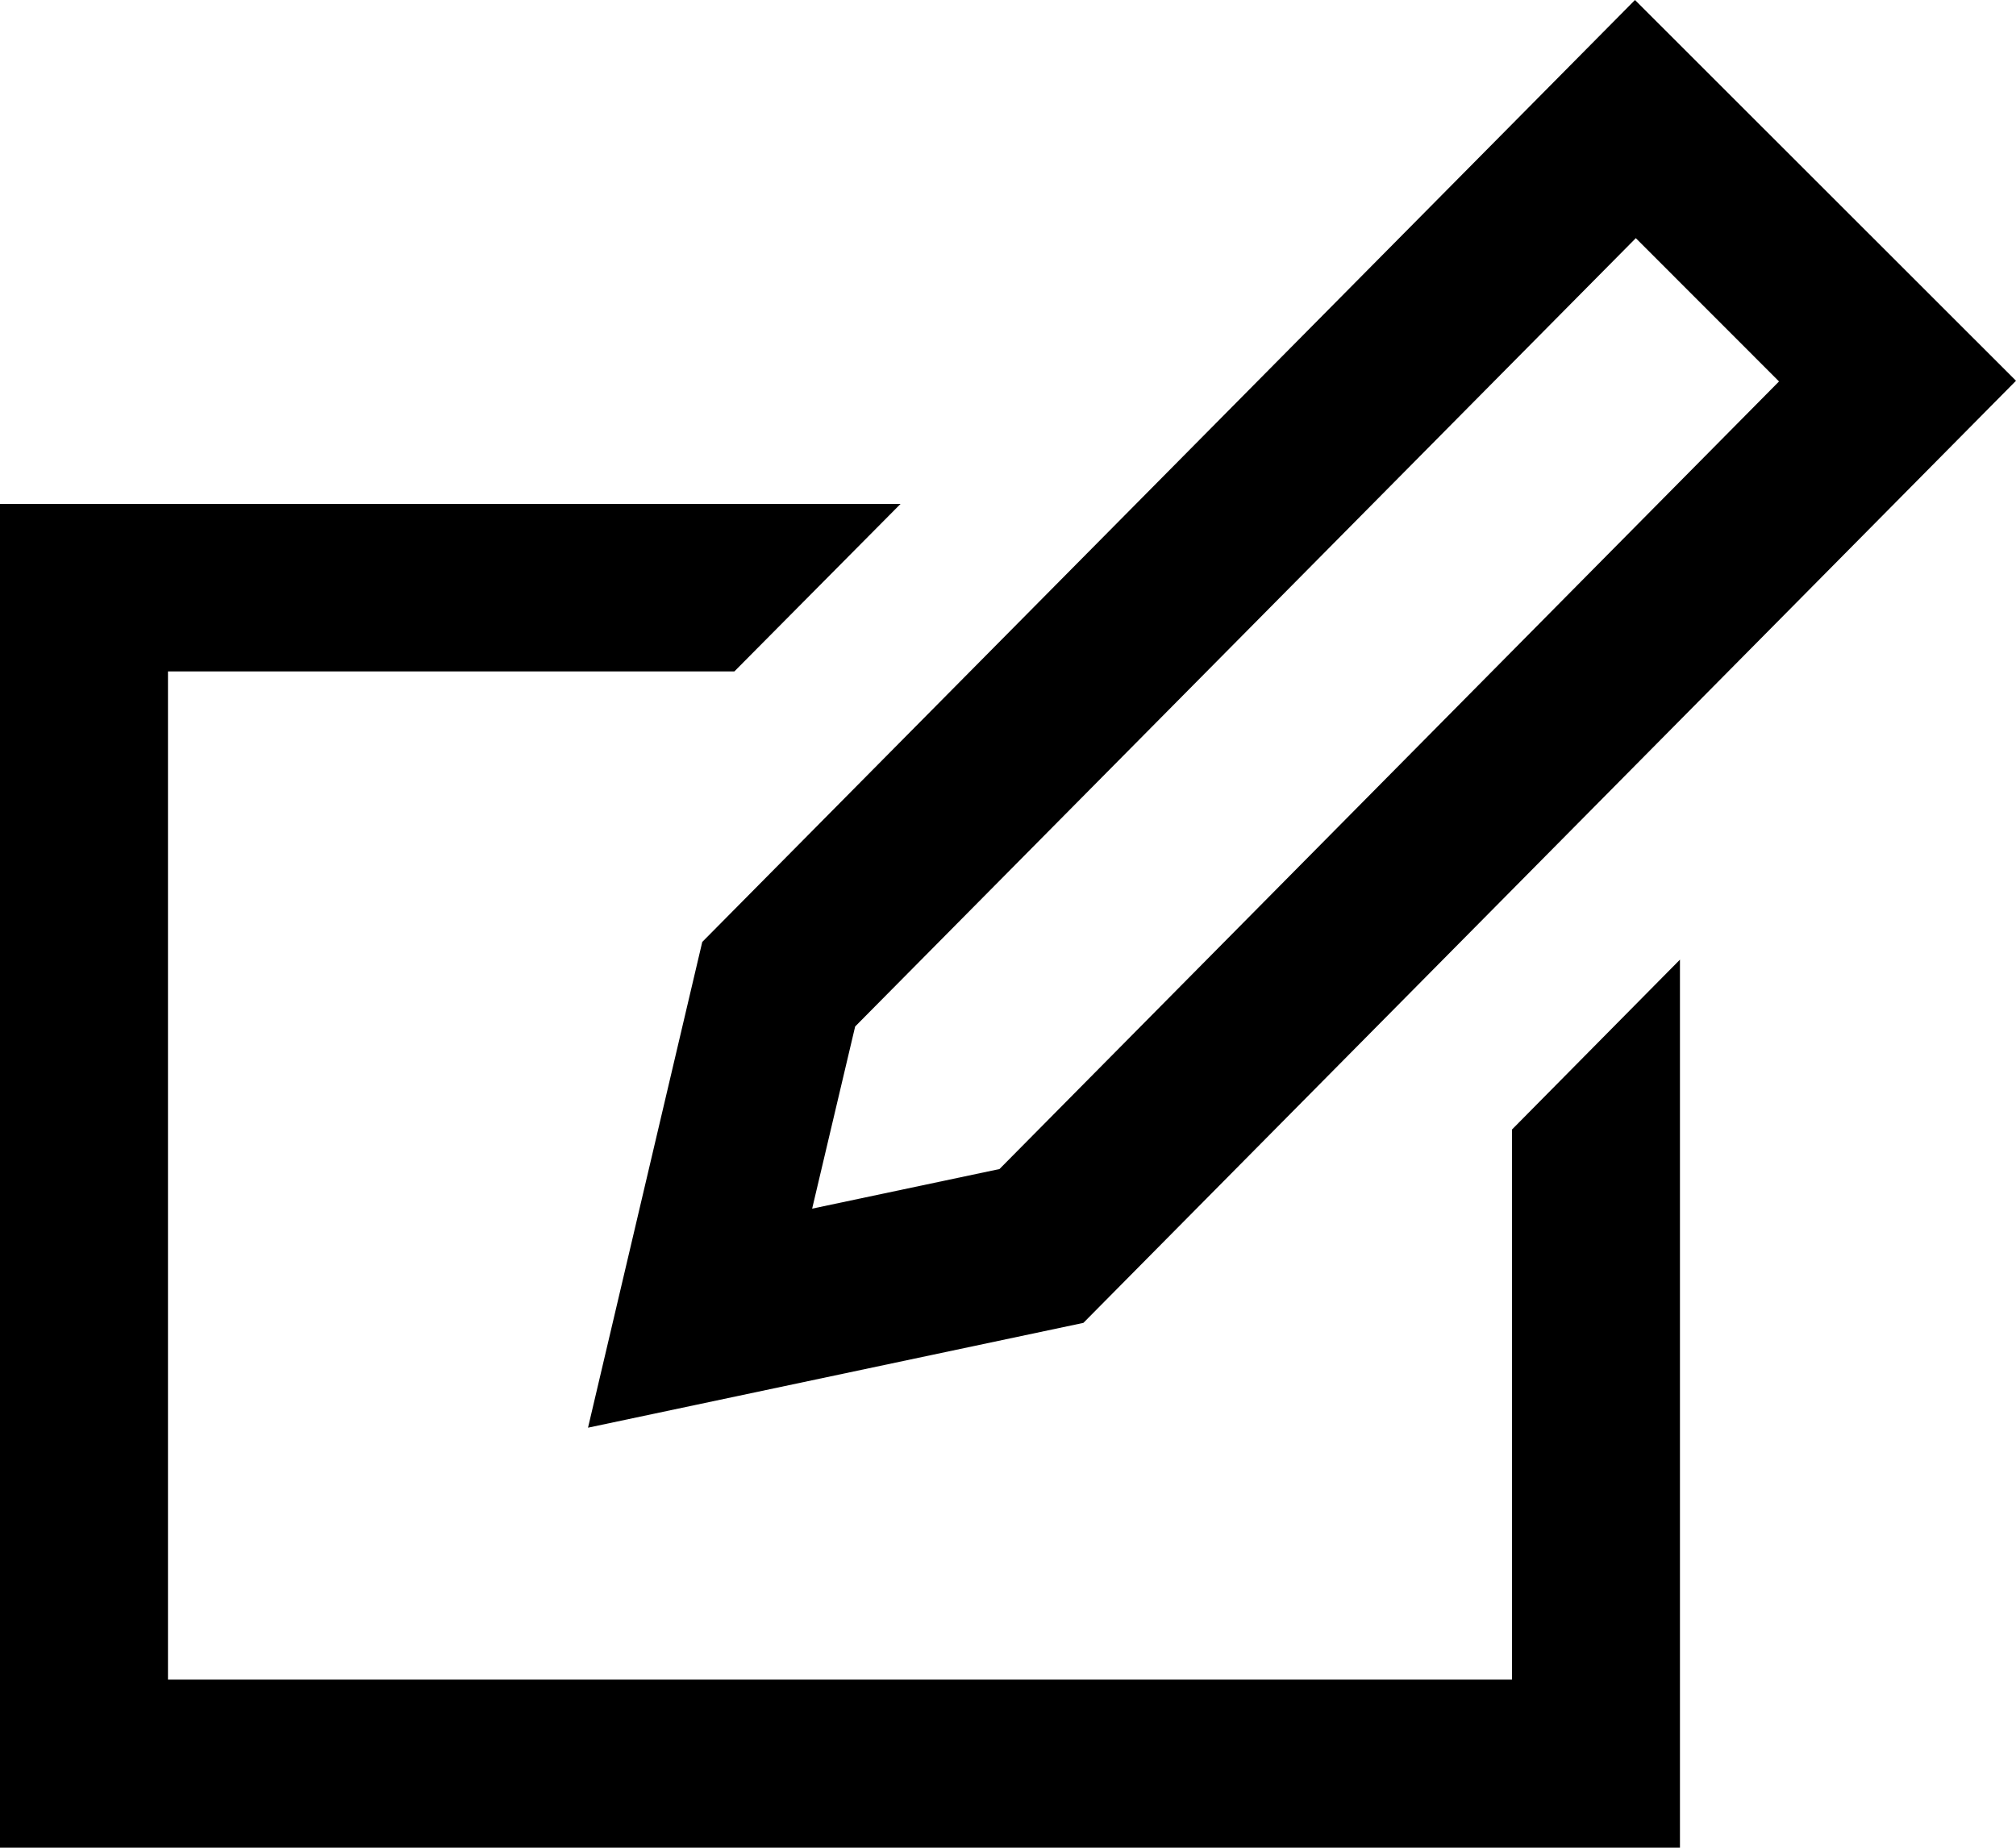
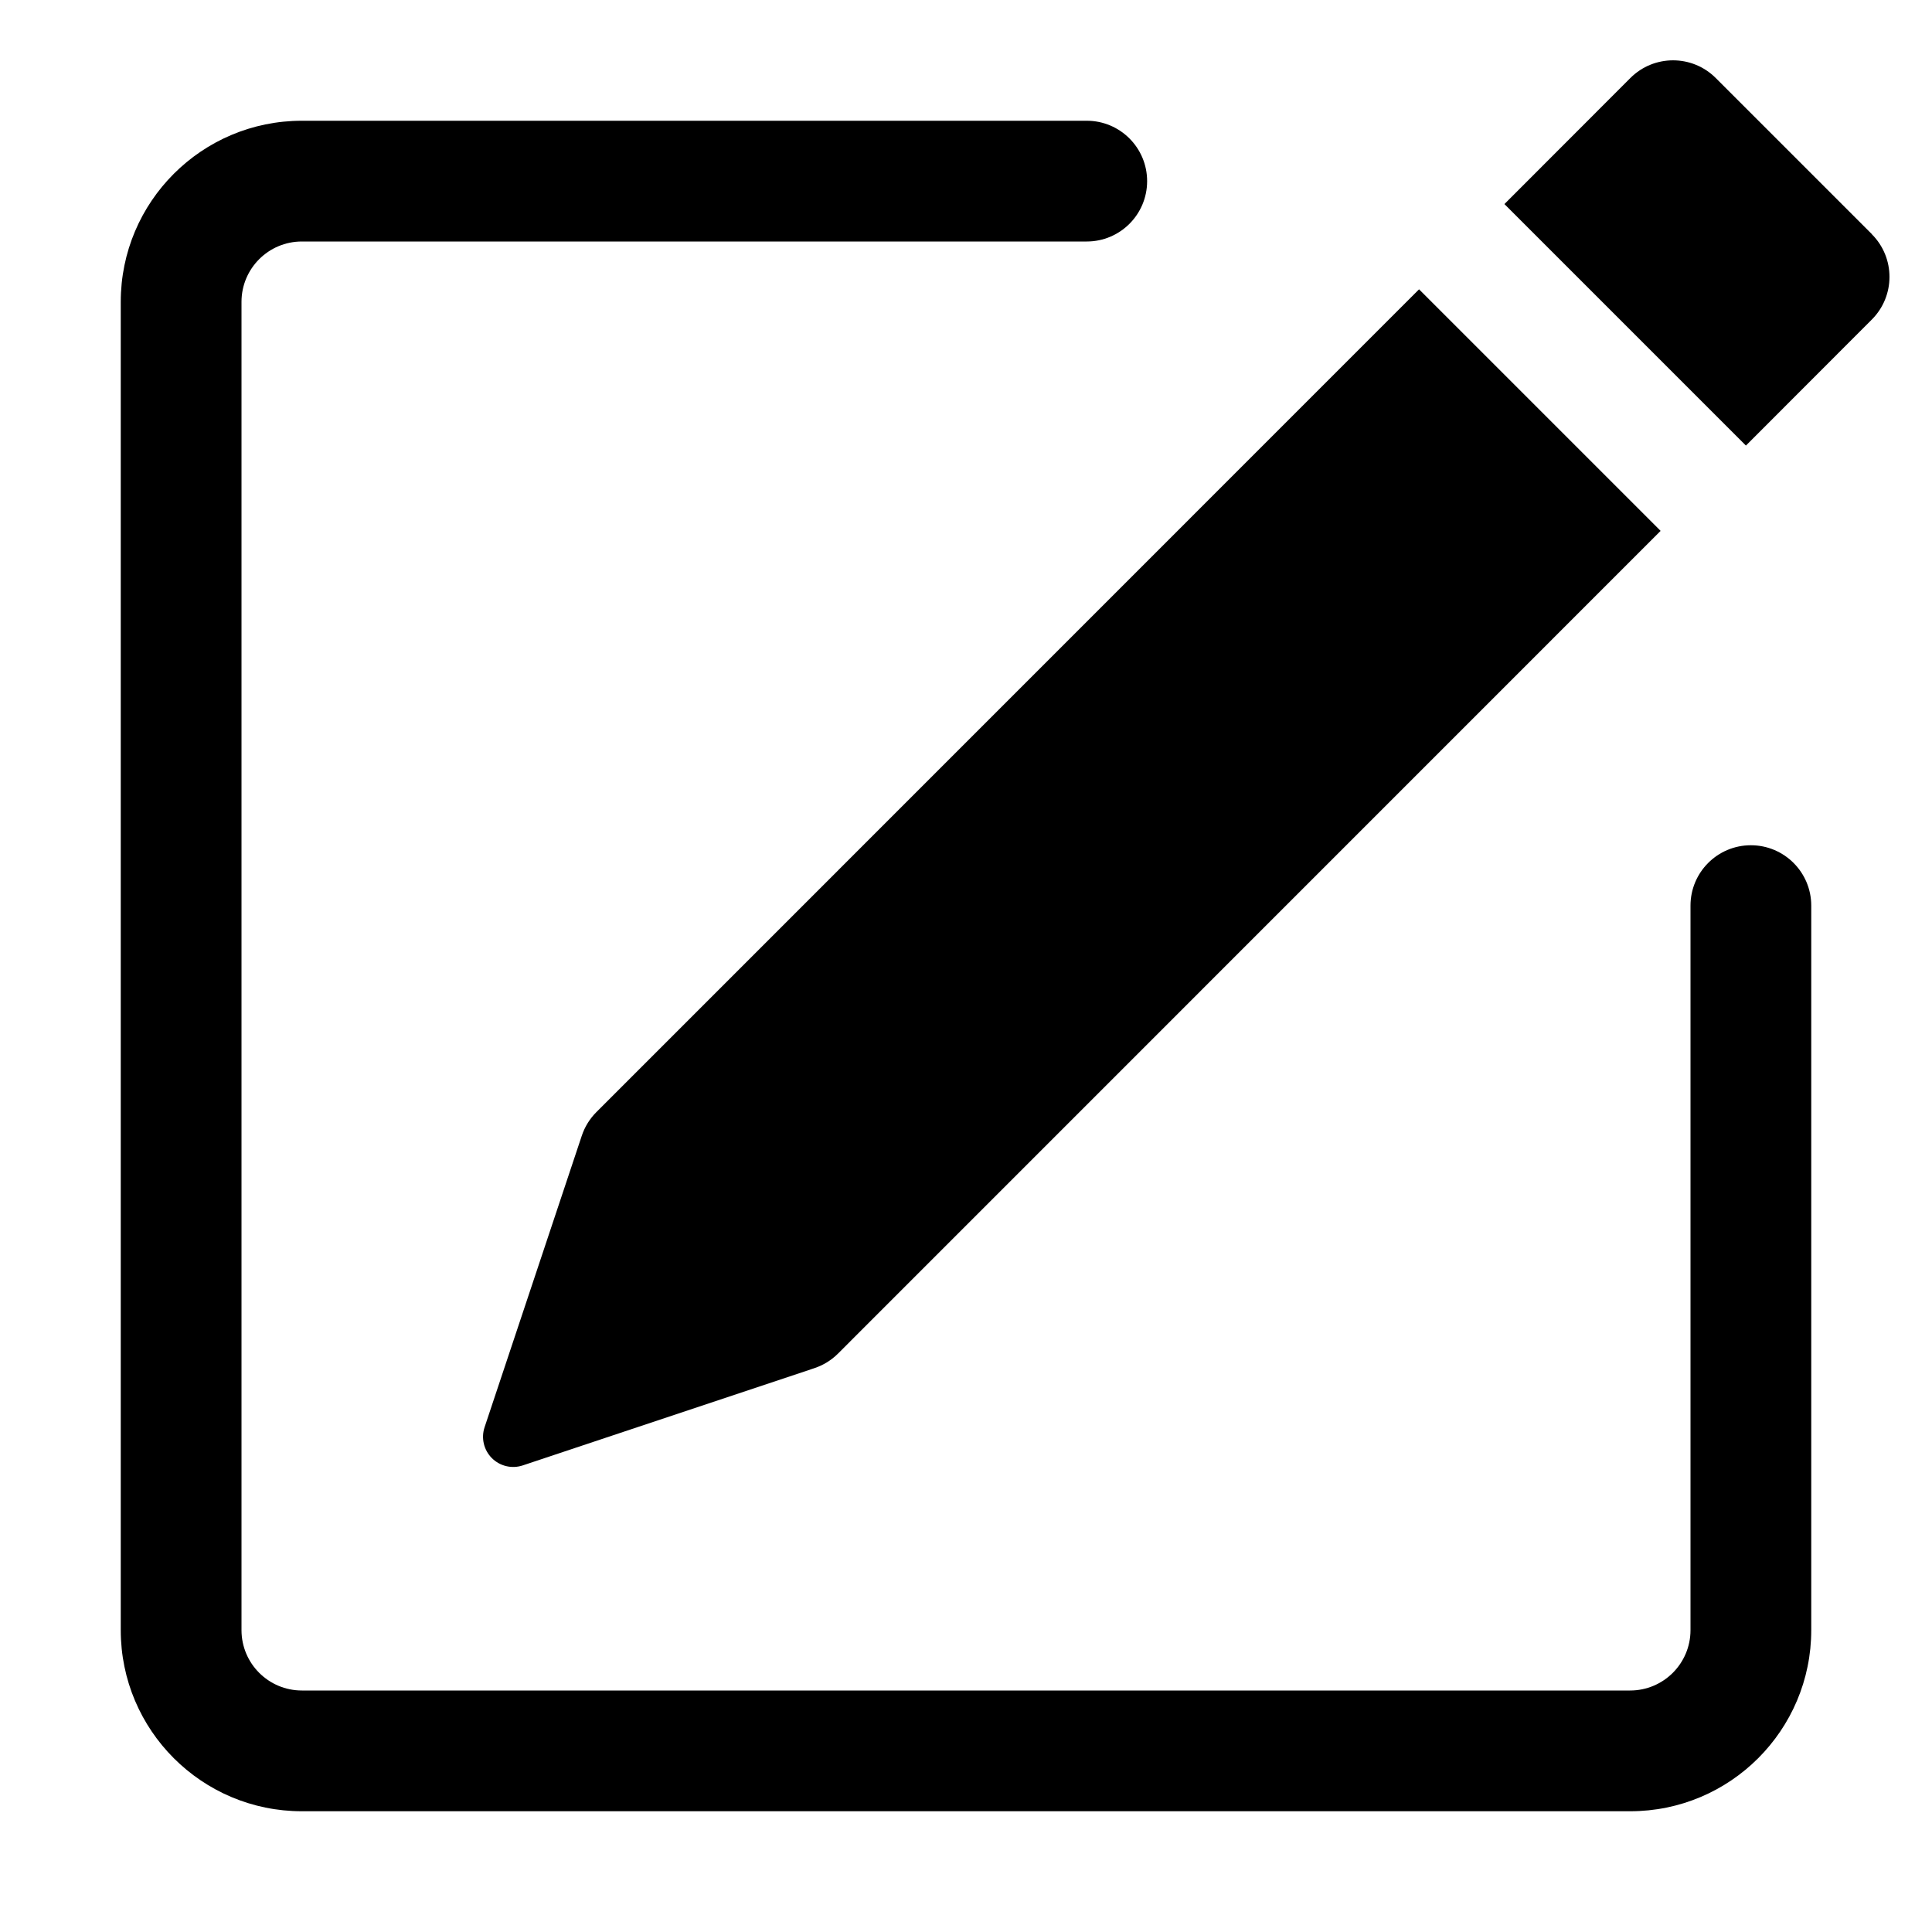
- <svg xmlns="http://www.w3.org/2000/svg" height="18.988" viewBox="0 0 20.715 18.988" width="20.715">
-   <path d="m15.536 12.608v5.653h-13.81v-10.361h5.82l1.707-1.721h-9.253v13.809h17.262v-9.126zm1.271-9.162 1.473 1.474-8.01 8.094-1.925.407.442-1.872 8.02-8.1zm-.007-2.446-9.584 9.68-1.174 4.992 5.09-1.077 9.583-9.682z" fill="currentColor" transform="translate(0 -1)" />
+ <svg xmlns="http://www.w3.org/2000/svg" width="16" height="16" fill="currentColor" class="bi bi-pencil-square" viewBox="0 0 16 16">
+   <path d="M15.502 1.94a.5.5 0 0 1 0 .706L14.459 3.69l-2-2L13.502.646a.5.5 0 0 1 .707 0l1.293 1.293zm-1.75 2.456-2-2L4.939 9.21a.5.5 0 0 0-.121.196l-.805 2.414a.25.25 0 0 0 .316.316l2.414-.805a.5.5 0 0 0 .196-.12l6.813-6.814z" />
+   <path fill-rule="evenodd" d="M1 13.5A1.5 1.5 0 0 0 2.5 15h11a1.5 1.5 0 0 0 1.5-1.5v-6a.5.5 0 0 0-1 0v6a.5.5 0 0 1-.5.5h-11a.5.5 0 0 1-.5-.5v-11a.5.5 0 0 1 .5-.5H9a.5.5 0 0 0 0-1H2.5A1.5 1.5 0 0 0 1 2.5v11z" />
</svg>
